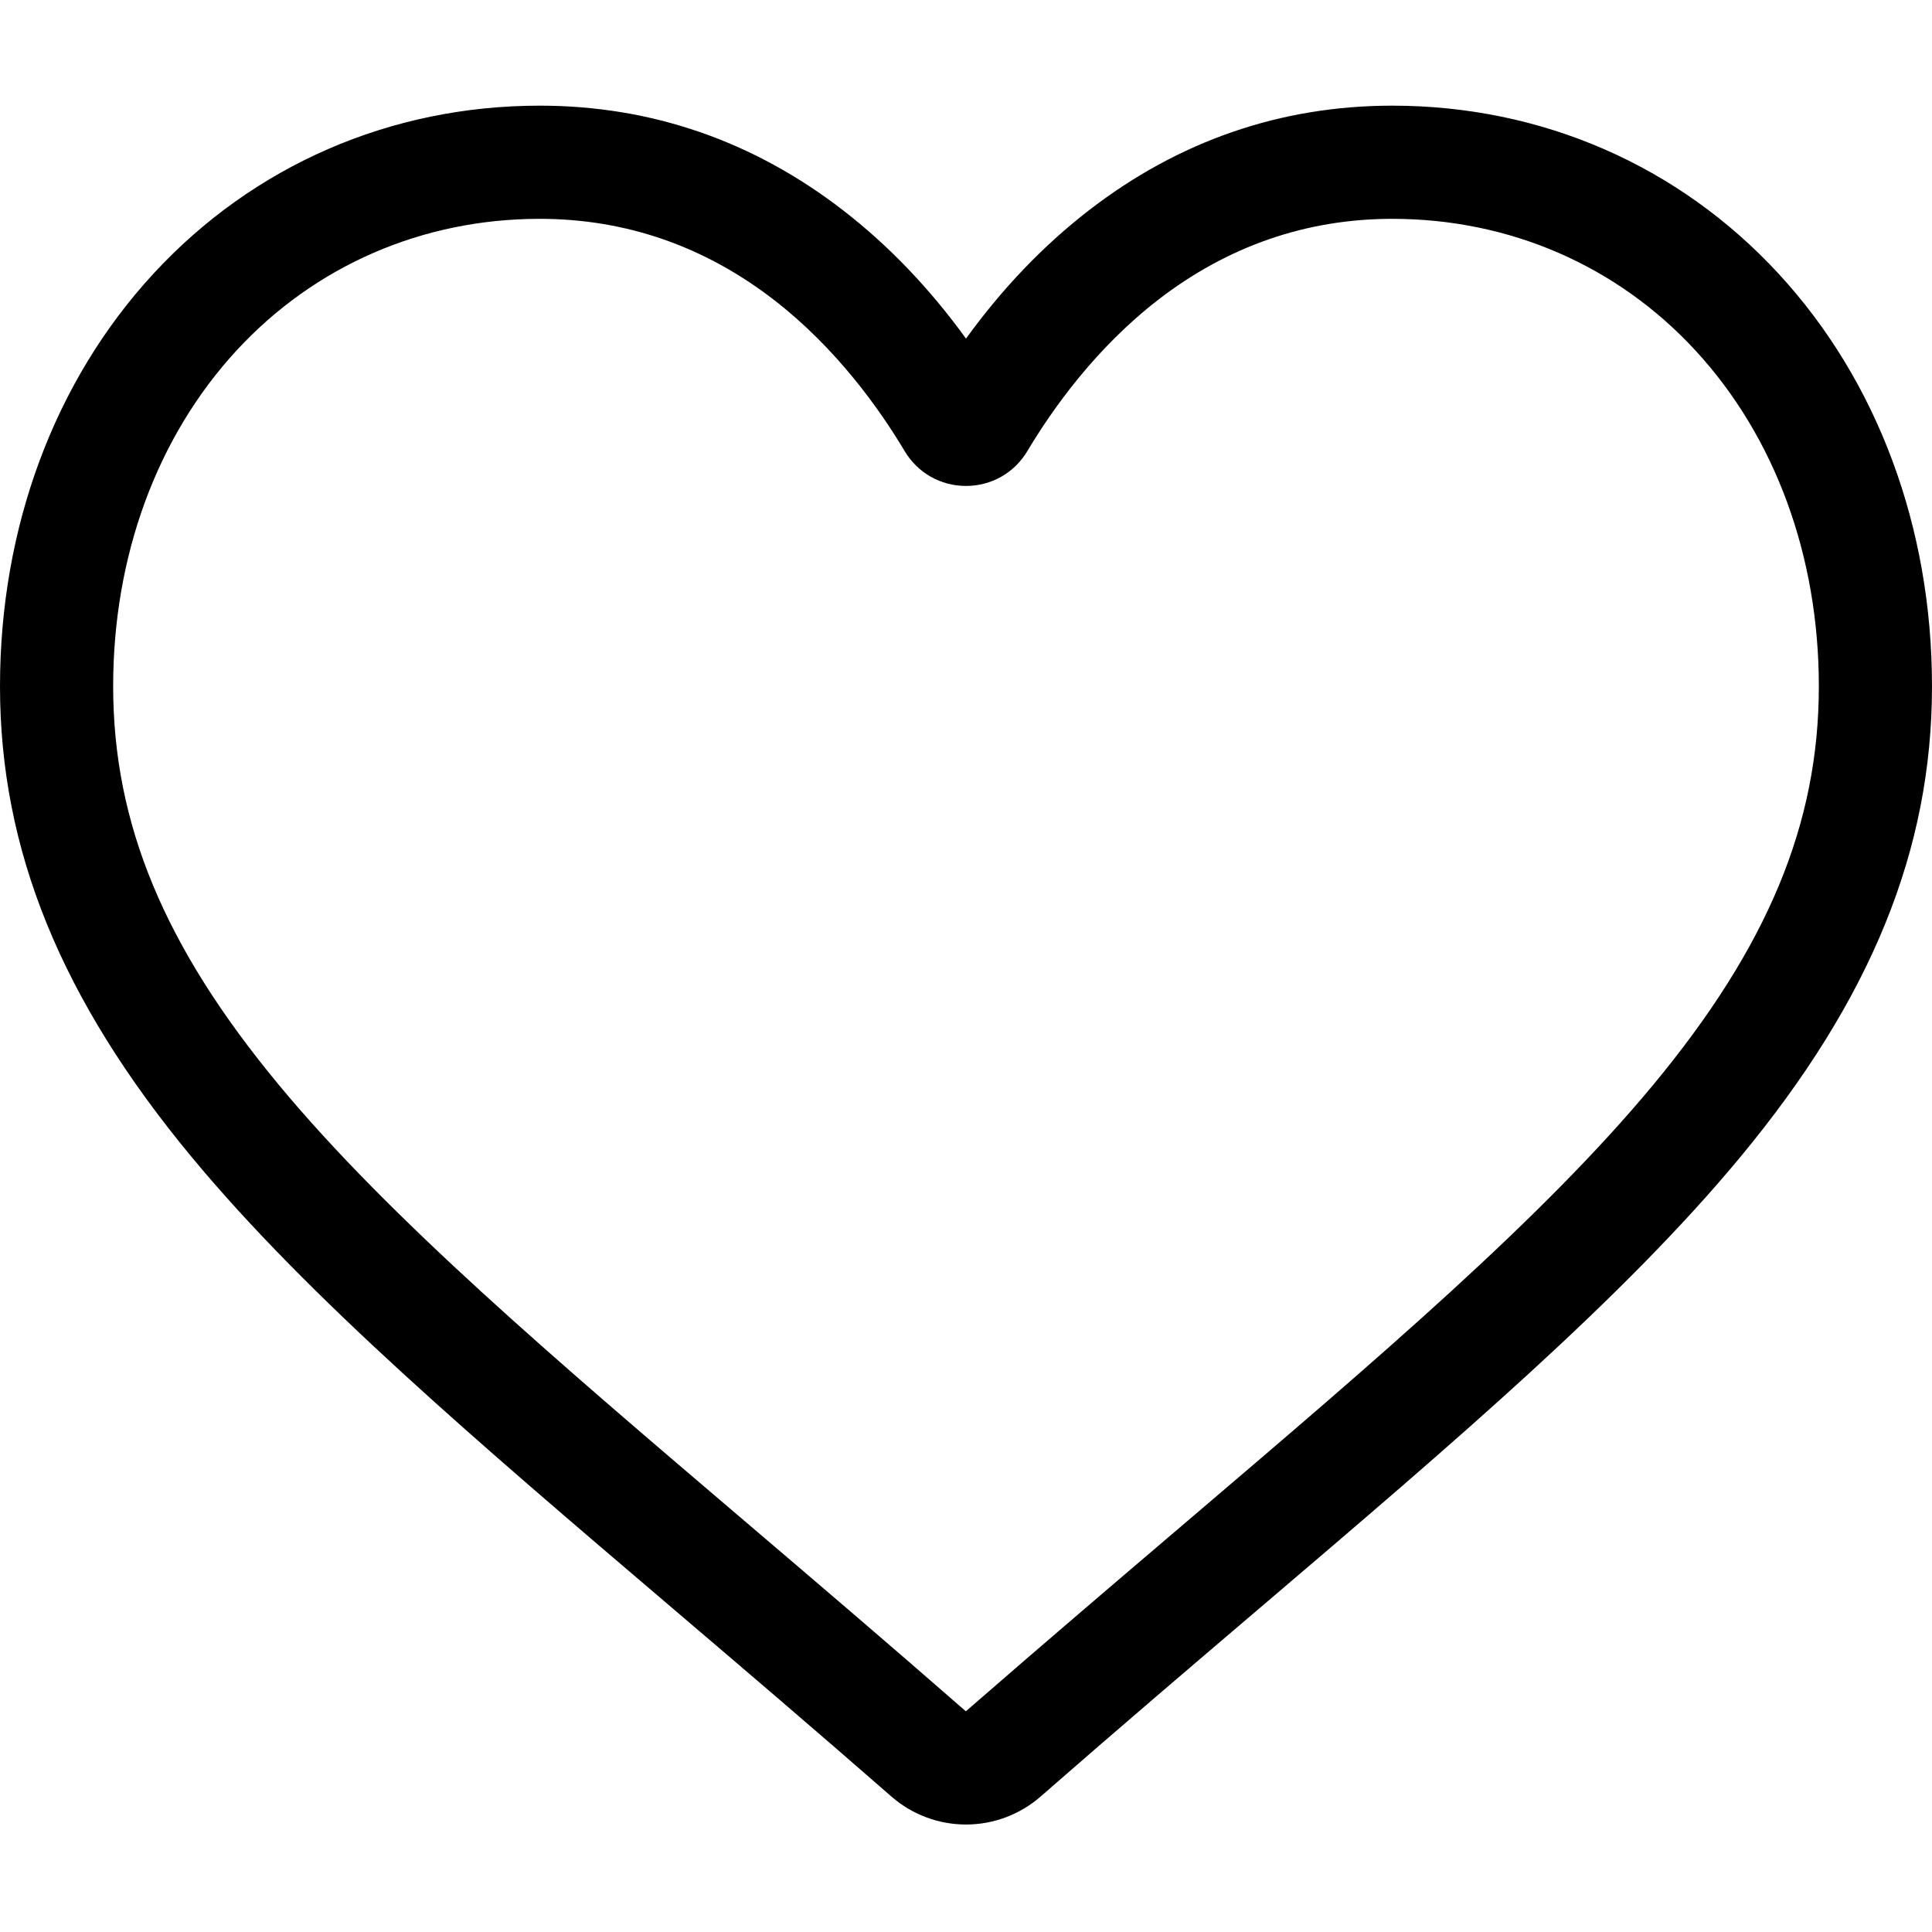
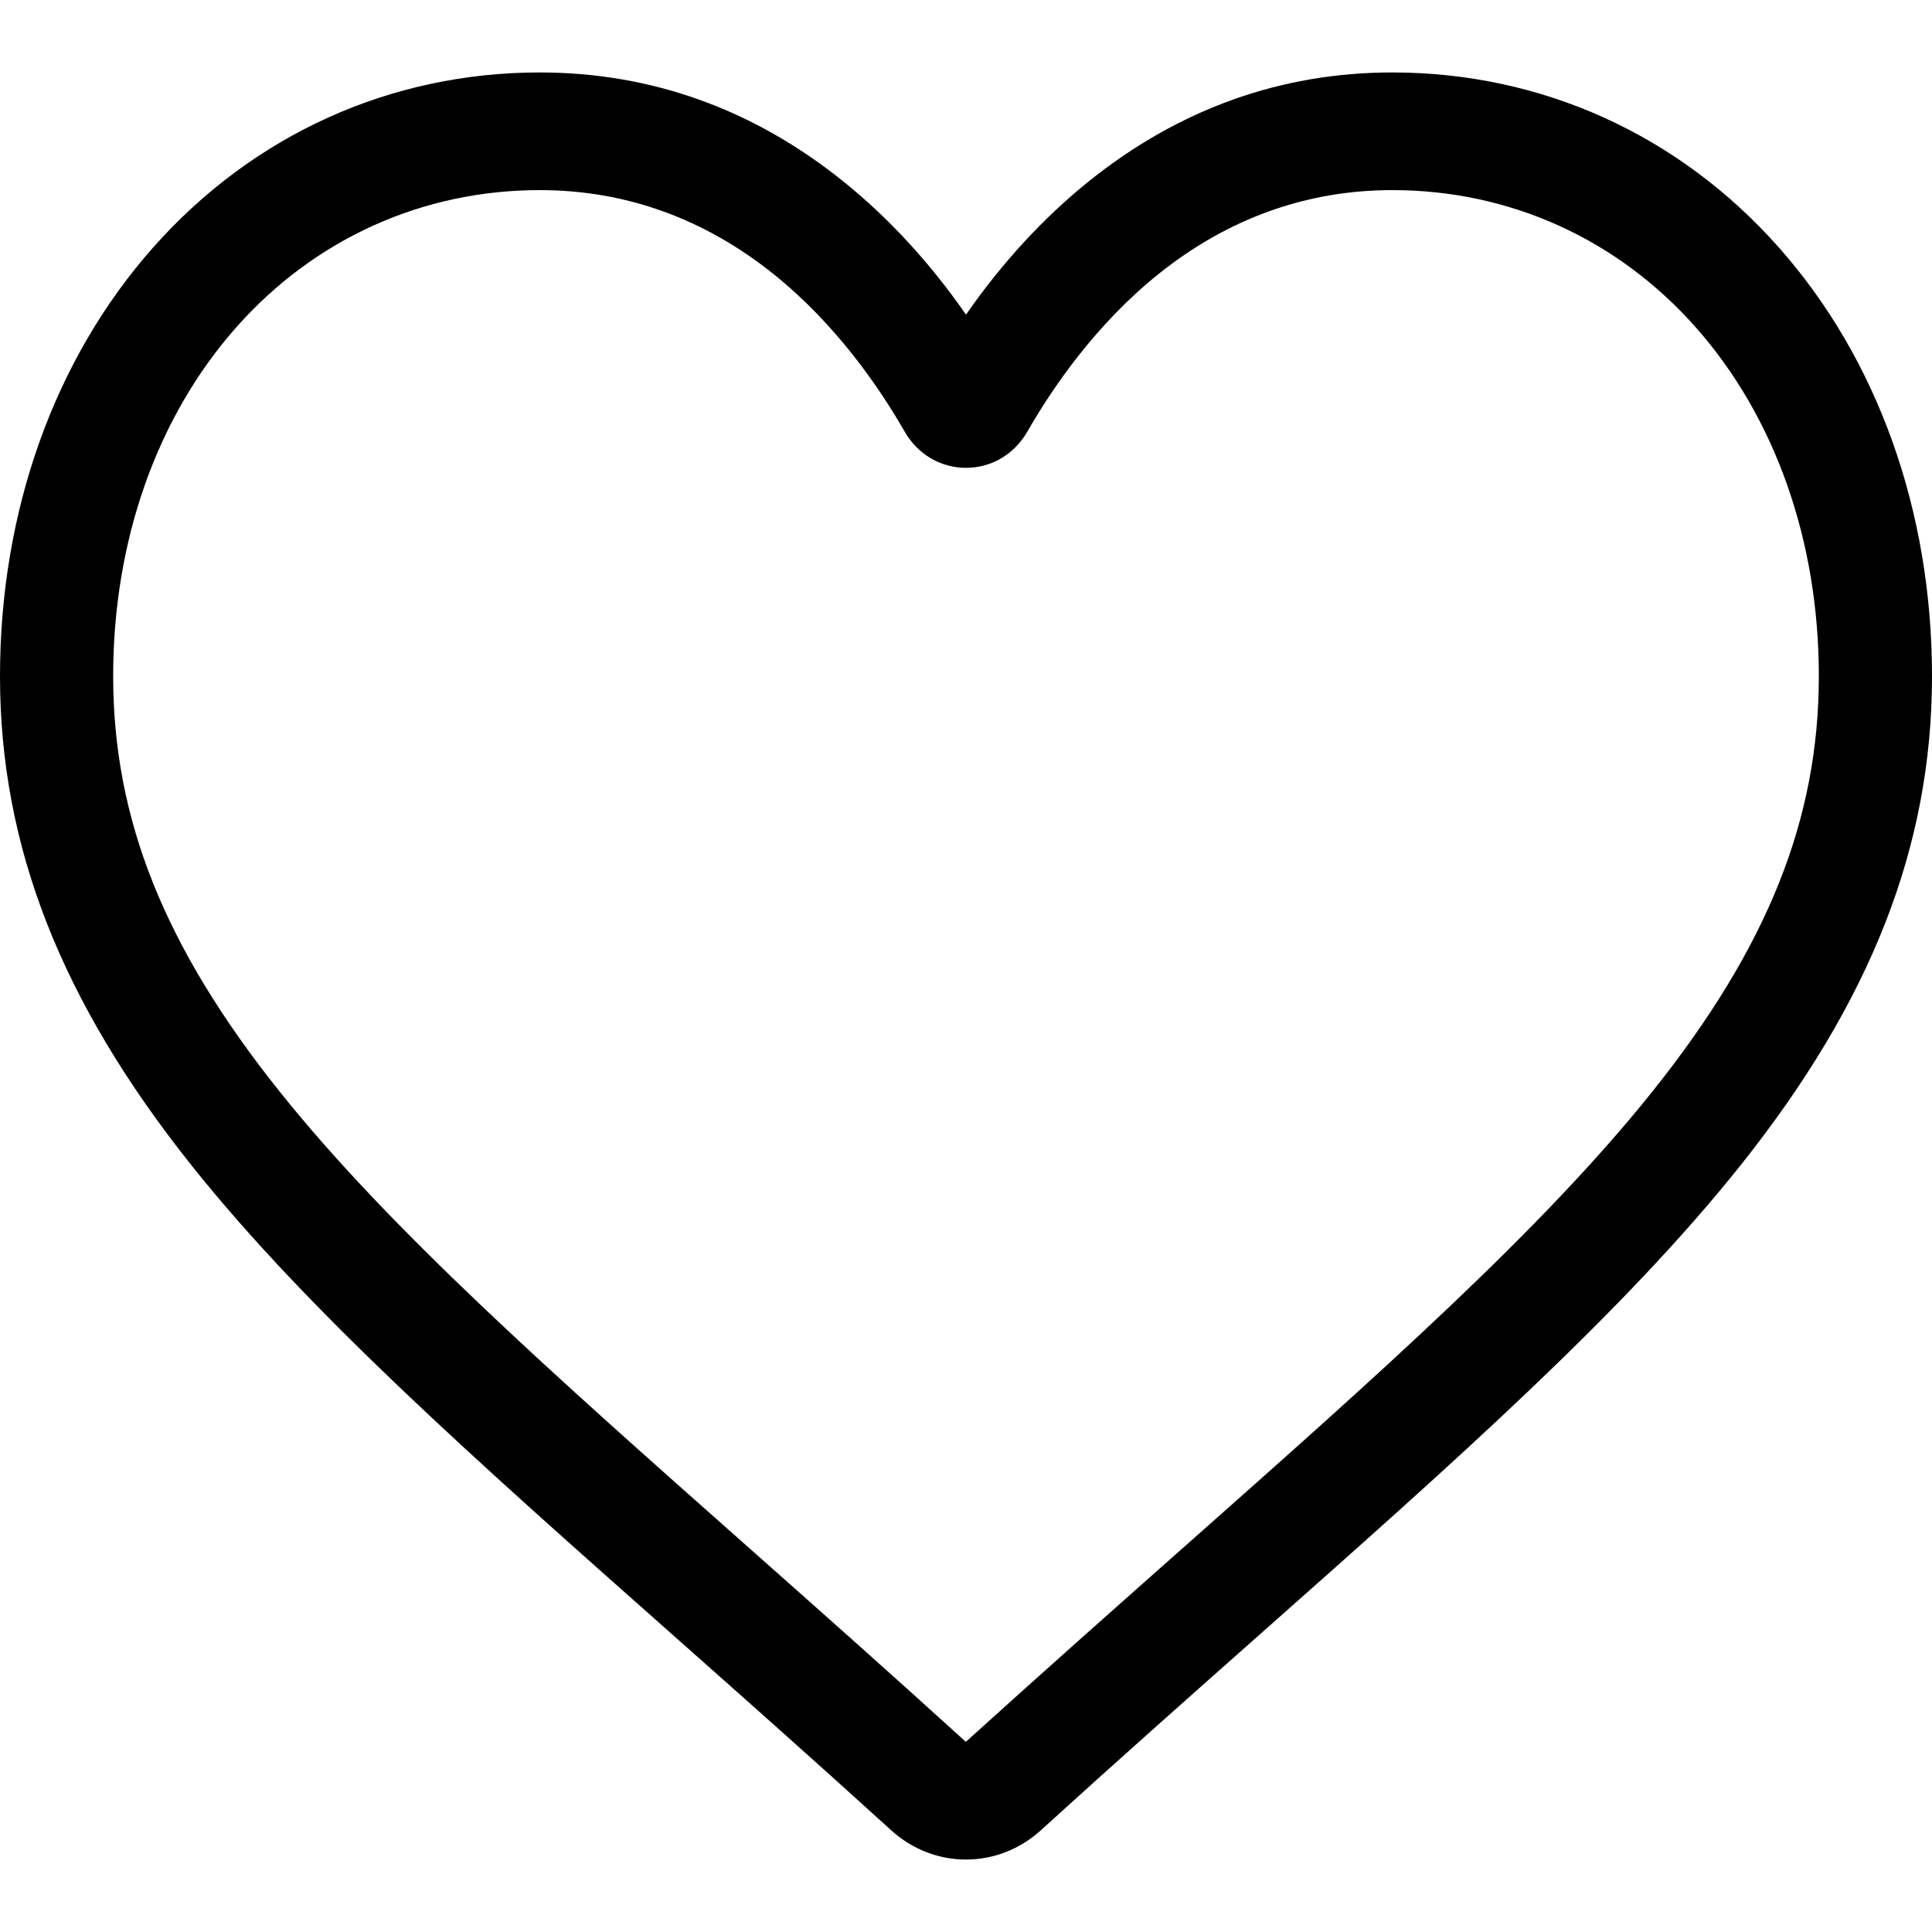
- <svg xmlns="http://www.w3.org/2000/svg" viewBox="0 -28 512.001 512">
-   <path d="m256 455.516c-7.289 0-14.316-2.641-19.793-7.438-20.684-18.086-40.625-35.082-58.219-50.074l-.09-.078c-51.582-43.957-96.125-81.918-127.117-119.312-34.645-41.805-50.781-81.441-50.781-124.742 0-42.07 14.426-80.883 40.617-109.293 26.504-28.746 62.871-44.578 102.414-44.578 29.555 0 56.621 9.344 80.445 27.77 12.023 9.301 22.922 20.684 32.523 33.961 9.605-13.277 20.5-24.66 32.527-33.961 23.824-18.426 50.891-27.77 80.445-27.77 39.539 0 75.91 15.832 102.414 44.578 26.191 28.41 40.613 67.223 40.613 109.293 0 43.301-16.133 82.938-50.777 124.738-30.992 37.398-75.531 75.355-127.105 119.309-17.625 15.016-37.598 32.039-58.328 50.168-5.473 4.789-12.504 7.43-19.789 7.43zm-112.969-425.523c-31.066 0-59.605 12.398-80.367 34.914-21.07 22.855-32.676 54.449-32.676 88.965 0 36.418 13.535 68.988 43.883 105.605 29.332 35.395 72.961 72.574 123.477 115.625l.094.078c17.66 15.051 37.68 32.113 58.516 50.332 20.961-18.254 41.012-35.344 58.707-50.418 50.512-43.051 94.137-80.223 123.469-115.617 30.344-36.617 43.879-69.188 43.879-105.605 0-34.516-11.605-66.109-32.676-88.965-20.758-22.516-49.301-34.914-80.363-34.914-22.758 0-43.652 7.234-62.102 21.5-16.441 12.719-27.895 28.797-34.609 40.047-3.453 5.785-9.531 9.238-16.262 9.238s-12.809-3.453-16.262-9.238c-6.711-11.25-18.164-27.328-34.609-40.047-18.449-14.266-39.344-21.5-62.098-21.5zm0 0" />
+ <svg viewBox="0 0 80 80">
+   <g id="heart" stroke="none" stroke-width="1" fill="none" fill-rule="evenodd">
+     <g transform="translate(0, 3)" fill="#000000" fill-rule="nonzero" id="Shape">
+       <path d="M40,74 C38.861,74 37.763,73.571 36.907,72.792 C33.676,69.854 30.56,67.093 27.811,64.657 L27.797,64.644 C19.737,57.503 12.777,51.337 7.935,45.262 C2.521,38.47 0,32.031 0,24.997 C0,18.162 2.254,11.857 6.346,7.242 C10.488,2.572 16.17,0 22.349,0 C26.967,0 31.196,1.518 34.918,4.511 C36.797,6.022 38.5,7.871 40,10.028 C41.501,7.871 43.203,6.022 45.082,4.511 C48.805,1.518 53.034,0 57.652,0 C63.83,0 69.513,2.572 73.654,7.242 C77.747,11.857 80,18.162 80,24.997 C80,32.031 77.479,38.47 72.066,45.261 C67.224,51.337 60.264,57.503 52.206,64.643 C49.452,67.082 46.331,69.848 43.092,72.793 C42.237,73.571 41.138,74 40,74 L40,74 Z M22.349,4.872 C17.495,4.872 13.035,6.886 9.791,10.544 C6.499,14.257 4.686,19.39 4.686,24.997 C4.686,30.913 6.801,36.204 11.542,42.153 C16.125,47.903 22.943,53.943 30.836,60.936 L30.85,60.949 C33.61,63.394 36.738,66.166 39.993,69.126 C43.268,66.16 46.401,63.384 49.166,60.935 C57.059,53.941 63.875,47.903 68.458,42.153 C73.199,36.204 75.314,30.913 75.314,24.997 C75.314,19.39 73.501,14.257 70.209,10.544 C66.965,6.886 62.505,4.872 57.652,4.872 C54.096,4.872 50.831,6.048 47.949,8.365 C45.38,10.431 43.59,13.043 42.541,14.871 C42.001,15.811 41.052,16.372 40,16.372 C38.948,16.372 37.999,15.811 37.459,14.871 C36.411,13.043 34.621,10.431 32.051,8.365 C29.169,6.048 25.904,4.872 22.349,4.872 Z" />
+     </g>
+   </g>
</svg>
